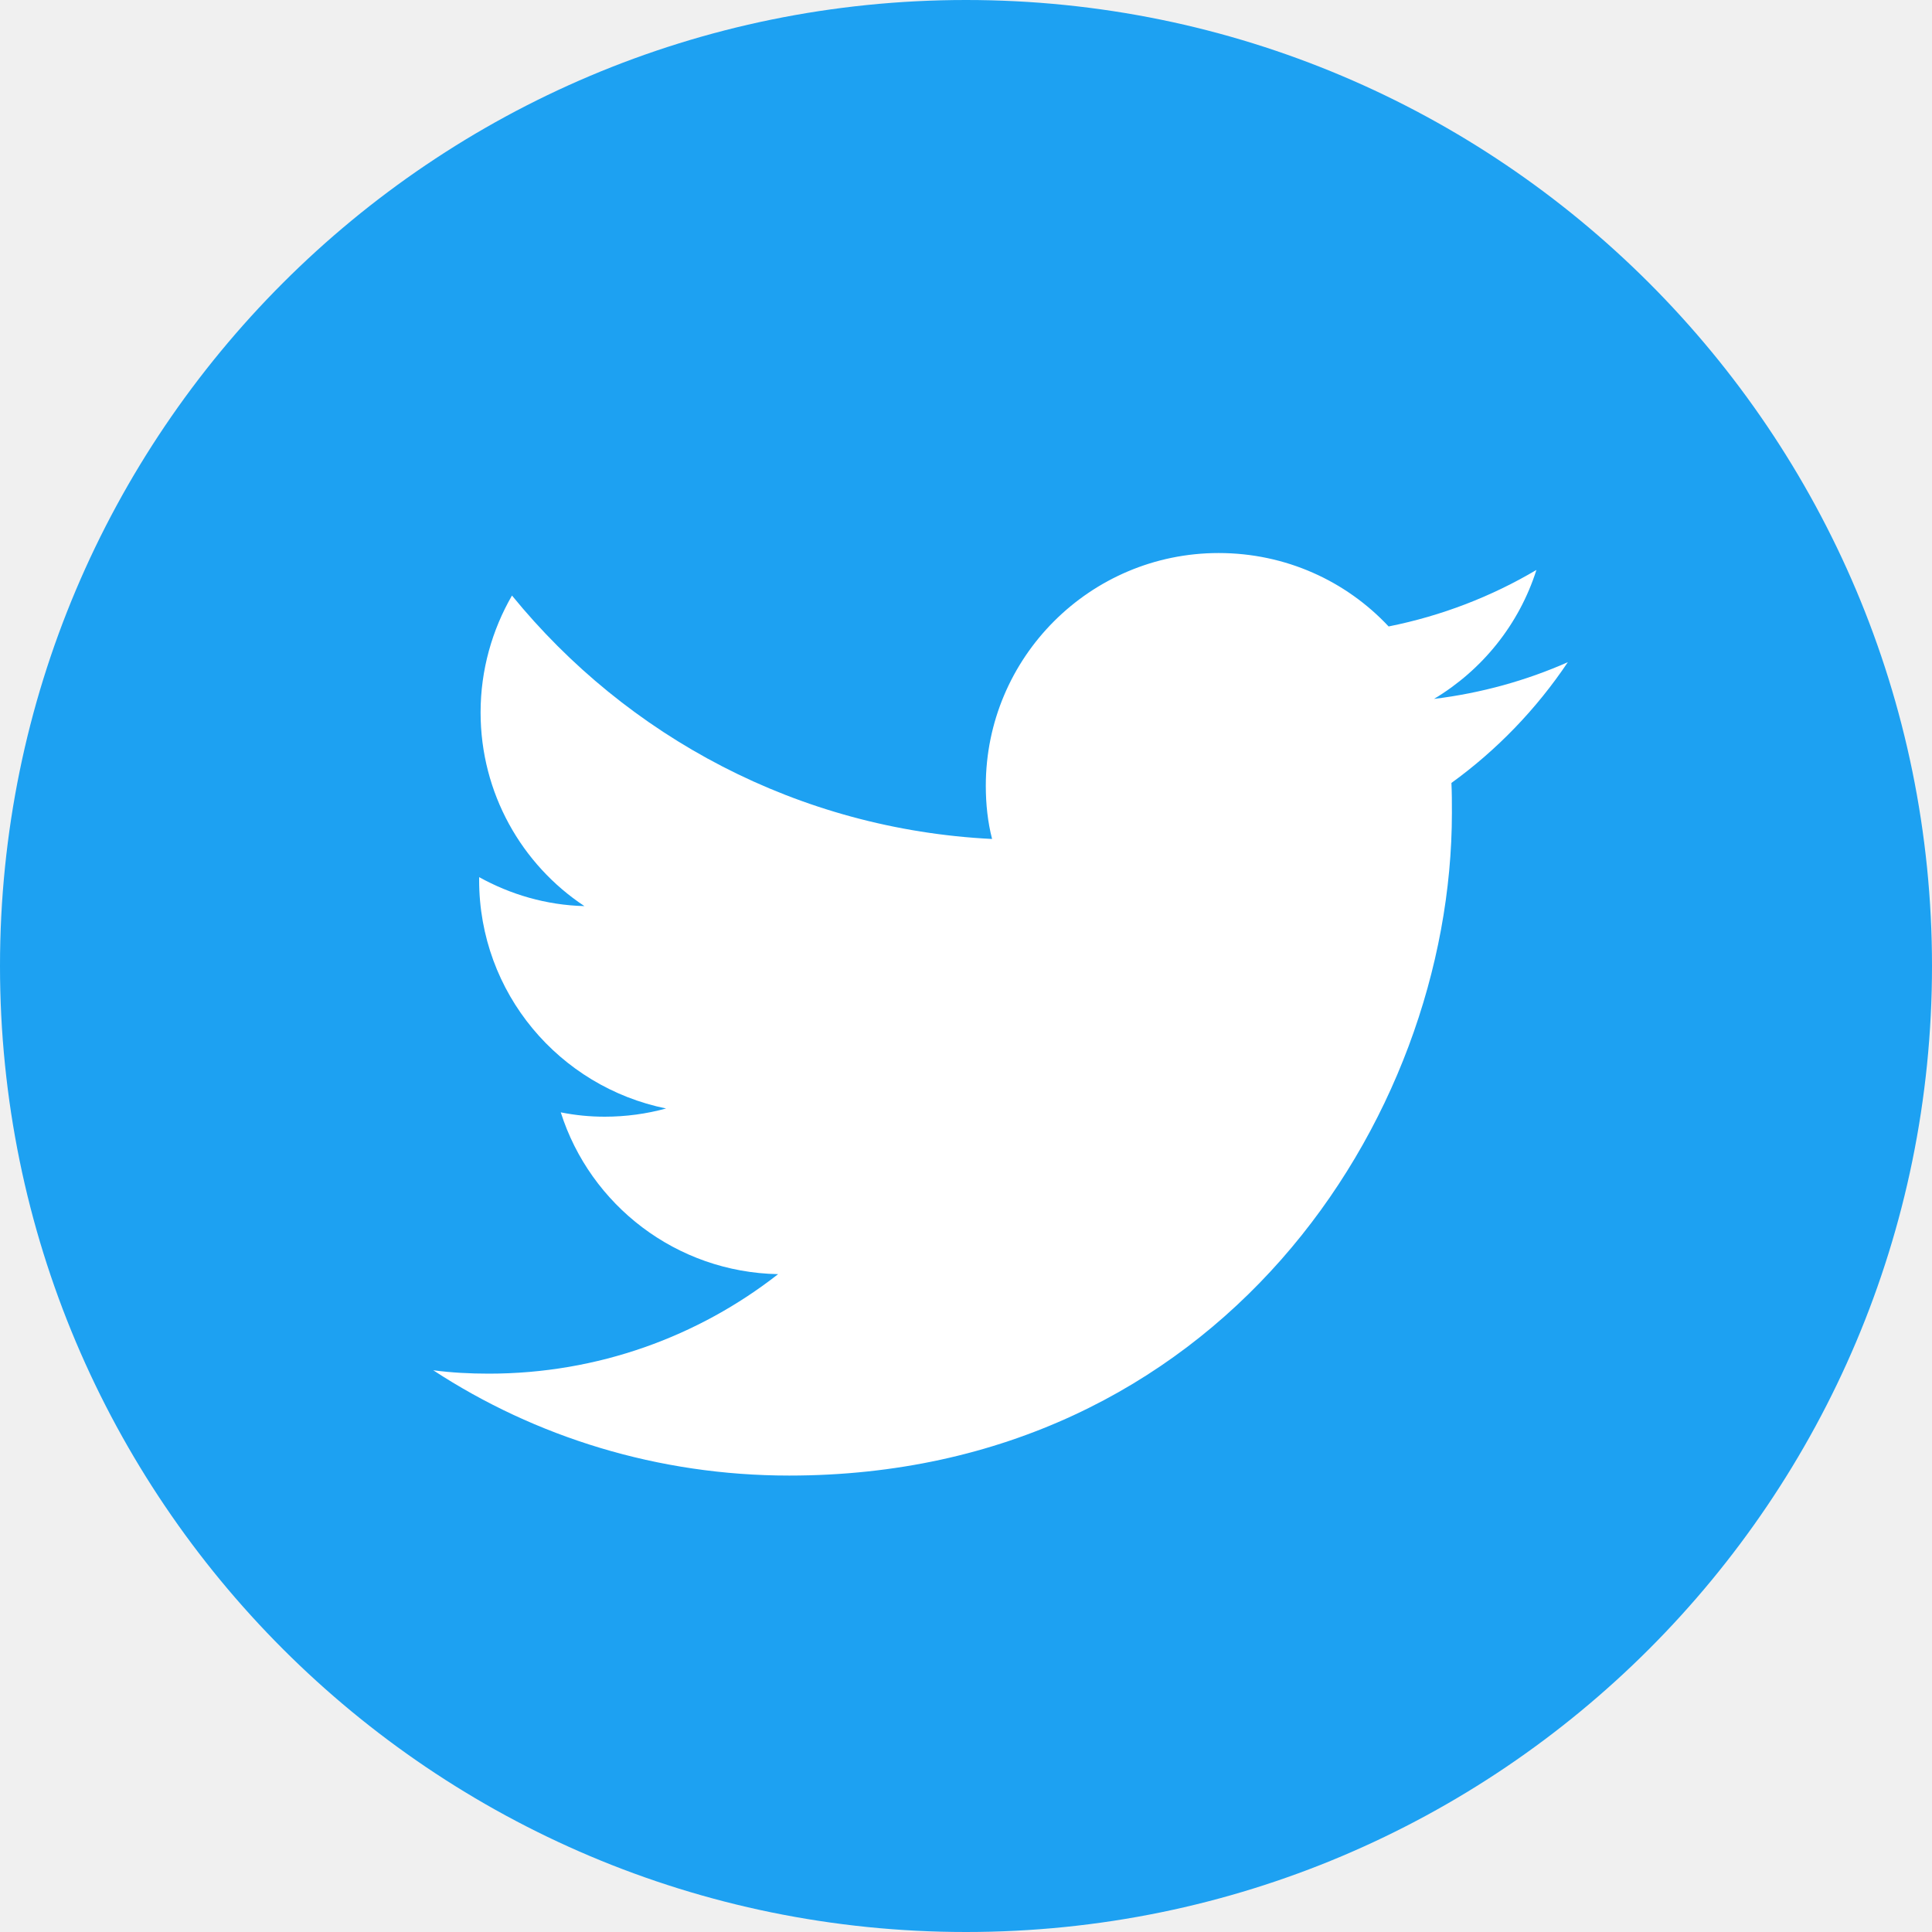
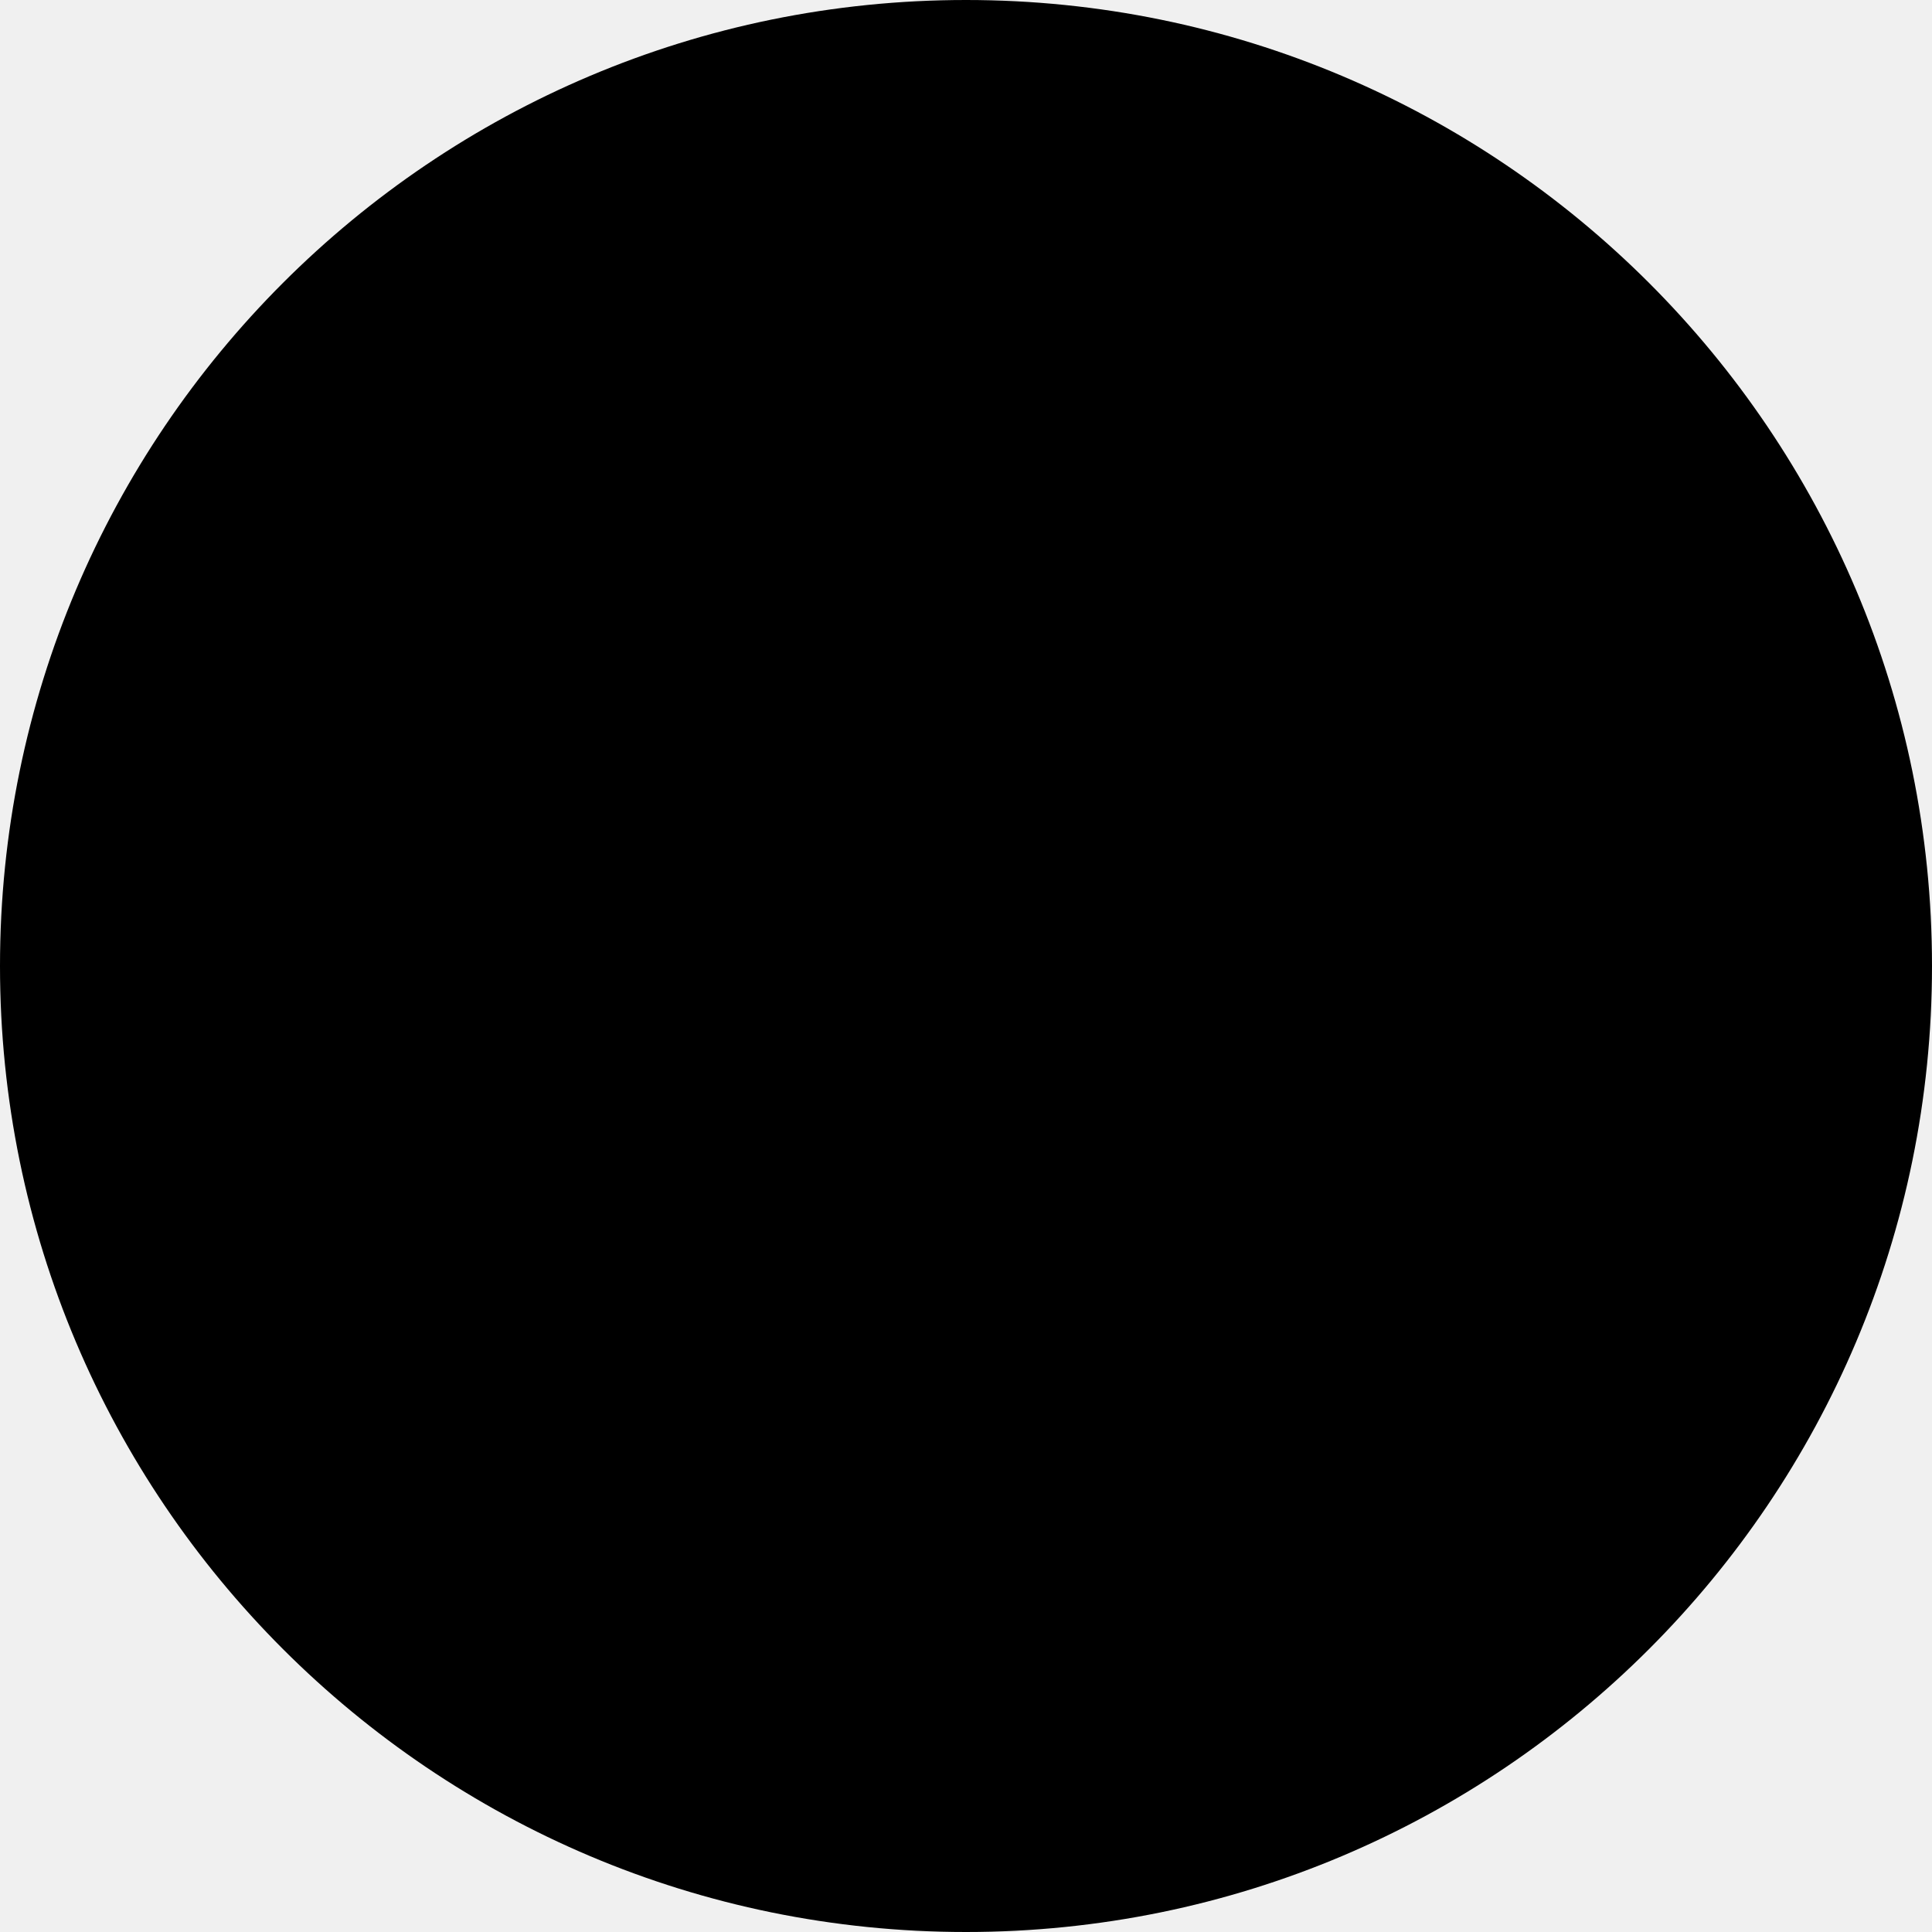
- <svg xmlns="http://www.w3.org/2000/svg" version="1.1" x="0px" y="0px" viewBox="0 0 400 400" style="enable-background:new 0 0 400 400;" xml:space="preserve">
-   <style type="text/css">
- 	.st0{fill:#1DA1F2;}
- 	.st1{fill:#FFFFFF;}
- </style>
+ <svg xmlns="http://www.w3.org/2000/svg" version="1.1" x="0px" y="0px" viewBox="0 0 400 400" xml:space="preserve">
  <g id="Dark_Blue">
    <circle class="st0" cx="200" cy="200" r="200" />
  </g>
  <g id="Logo__x2014__FIXED">
    <path class="st1" d="M163.4,305.5c88.7,0,137.2-73.5,137.2-137.2c0-2.1,0-4.2-0.1-6.2c9.4-6.8,17.6-15.3,24.1-25   c-8.6,3.8-17.9,6.4-27.7,7.6c10-6,17.6-15.4,21.2-26.7c-9.3,5.5-19.6,9.5-30.6,11.7c-8.8-9.4-21.3-15.2-35.2-15.2   c-26.6,0-48.2,21.6-48.2,48.2c0,3.8,0.4,7.5,1.3,11c-40.1-2-75.6-21.2-99.4-50.4c-4.1,7.1-6.5,15.4-6.5,24.2   c0,16.7,8.5,31.5,21.5,40.1c-7.9-0.2-15.3-2.4-21.8-6c0,0.2,0,0.4,0,0.6c0,23.4,16.6,42.8,38.7,47.3c-4,1.1-8.3,1.7-12.7,1.7   c-3.1,0-6.1-0.3-9.1-0.9c6.1,19.2,23.9,33.1,45,33.5c-16.5,12.9-37.3,20.6-59.9,20.6c-3.9,0-7.7-0.2-11.5-0.7   C110.8,297.5,136.2,305.5,163.4,305.5" />
  </g>
</svg>
